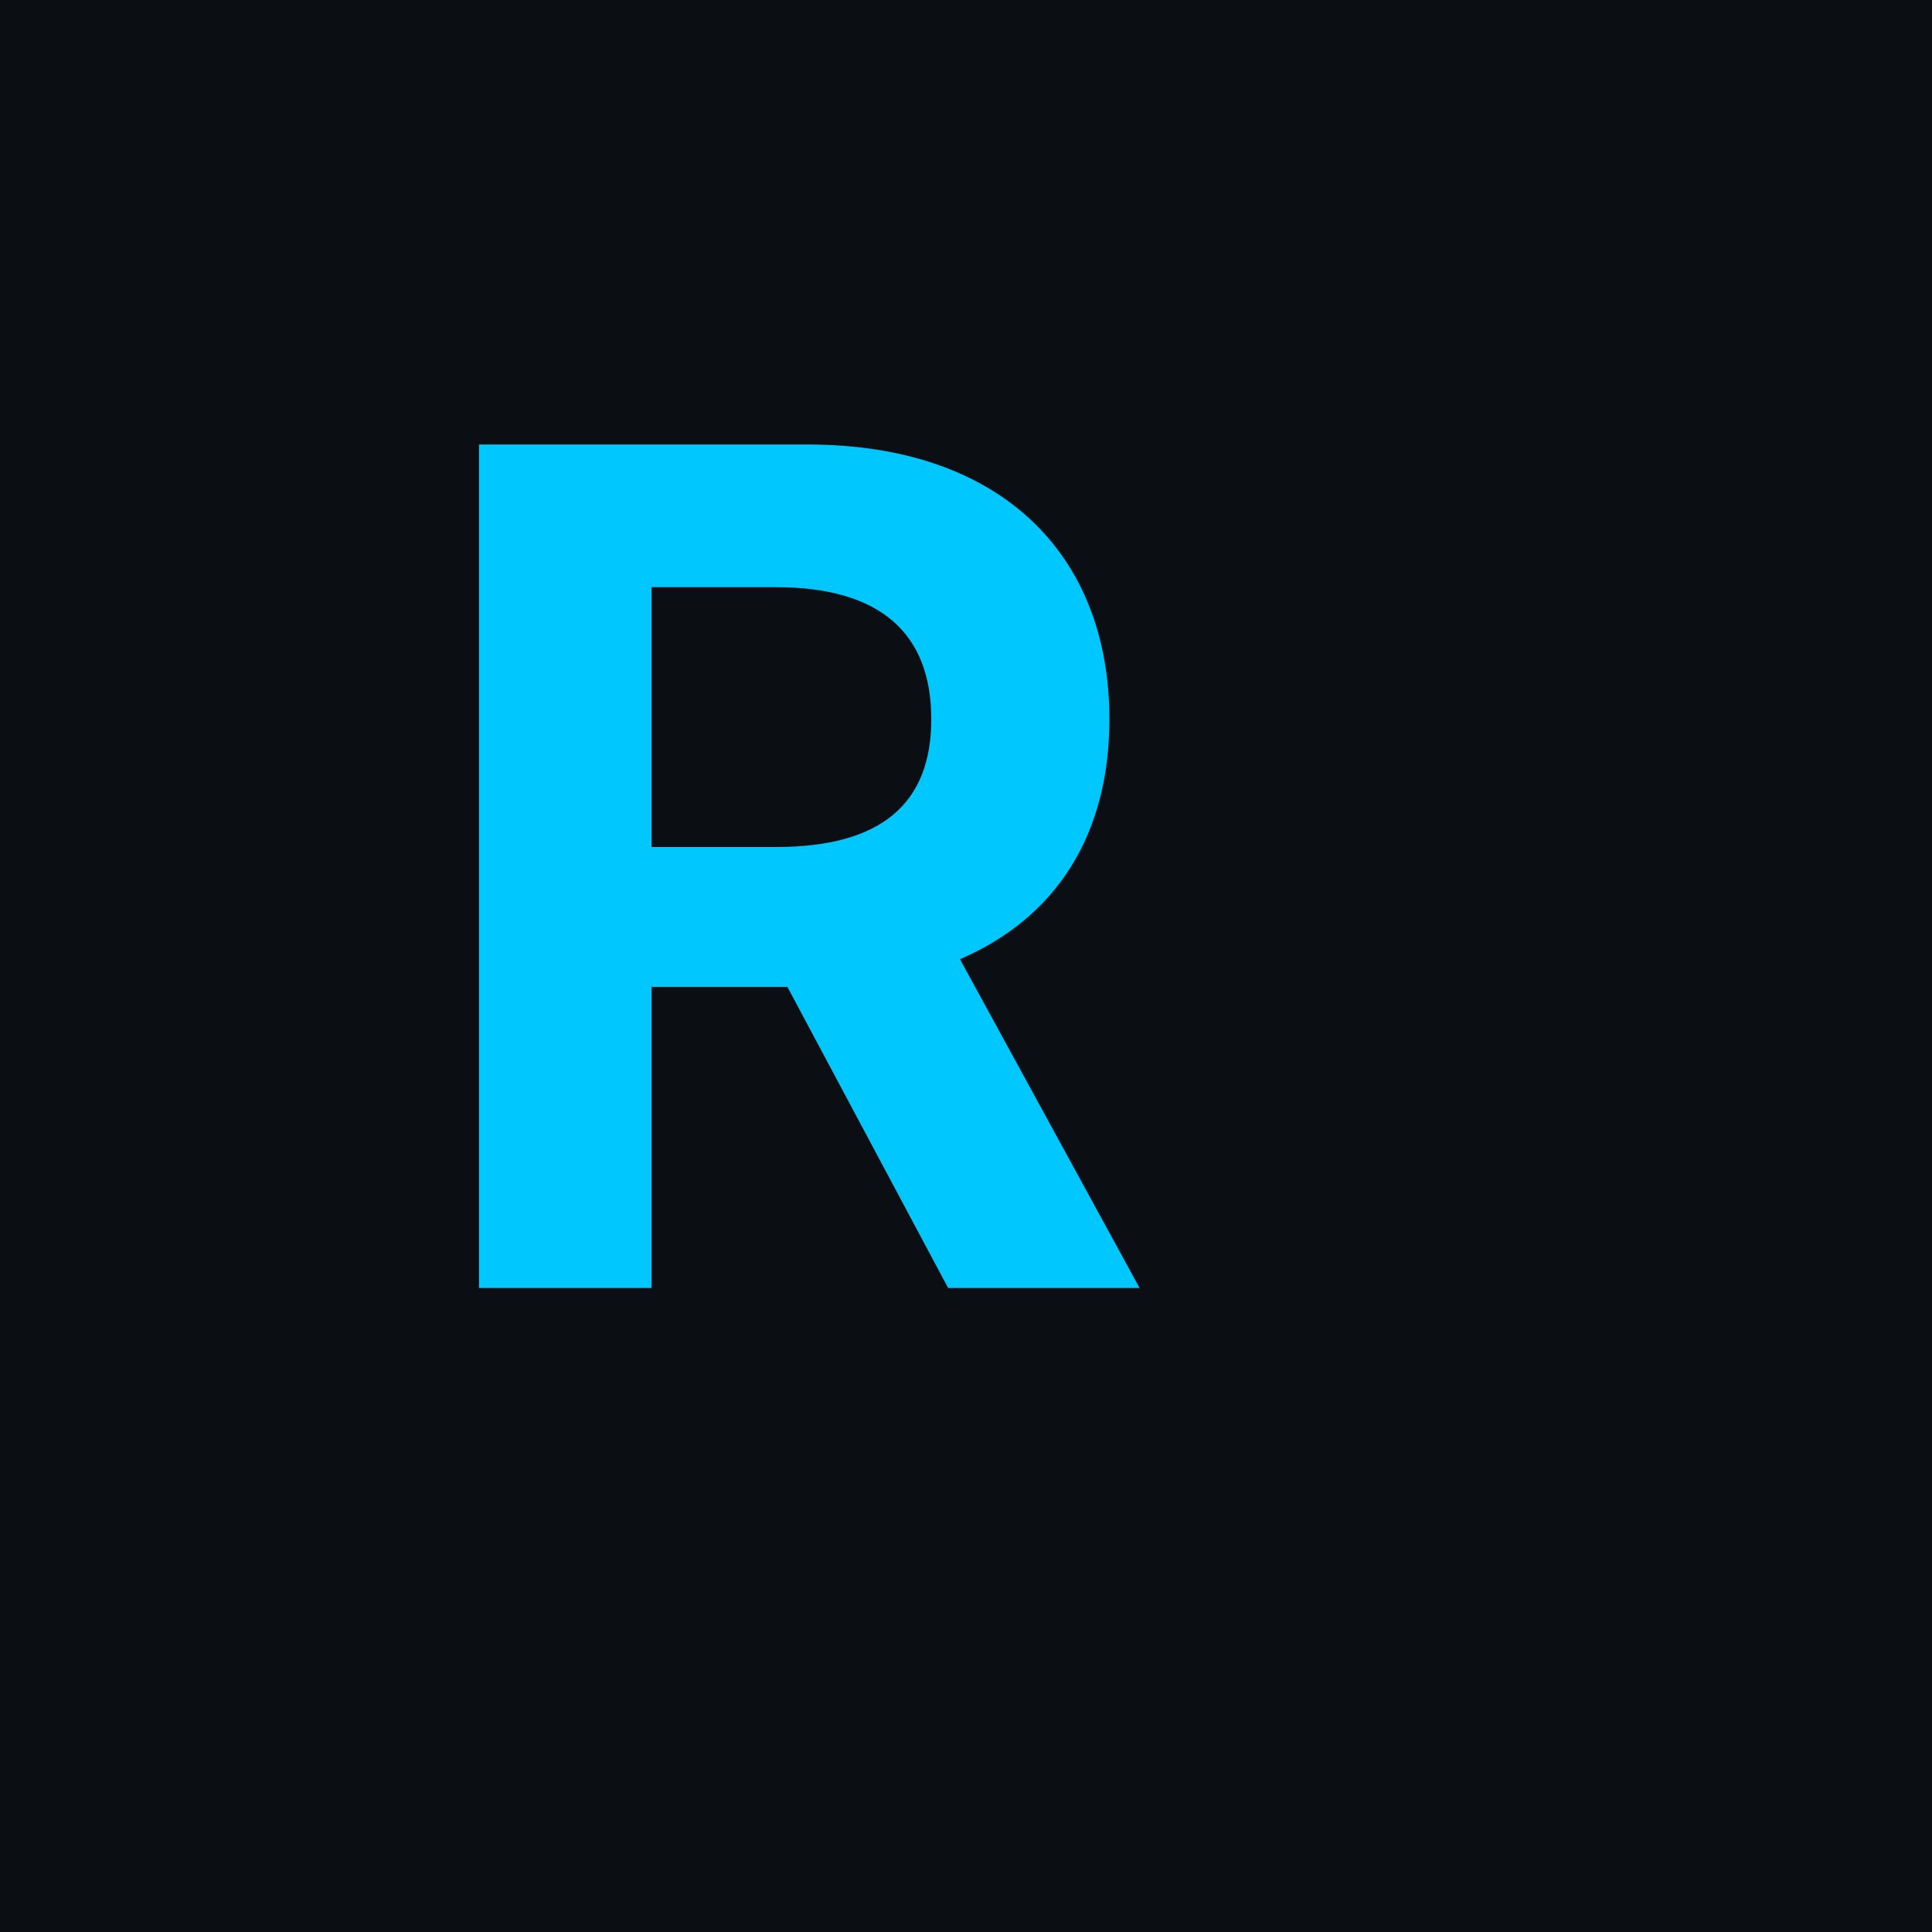
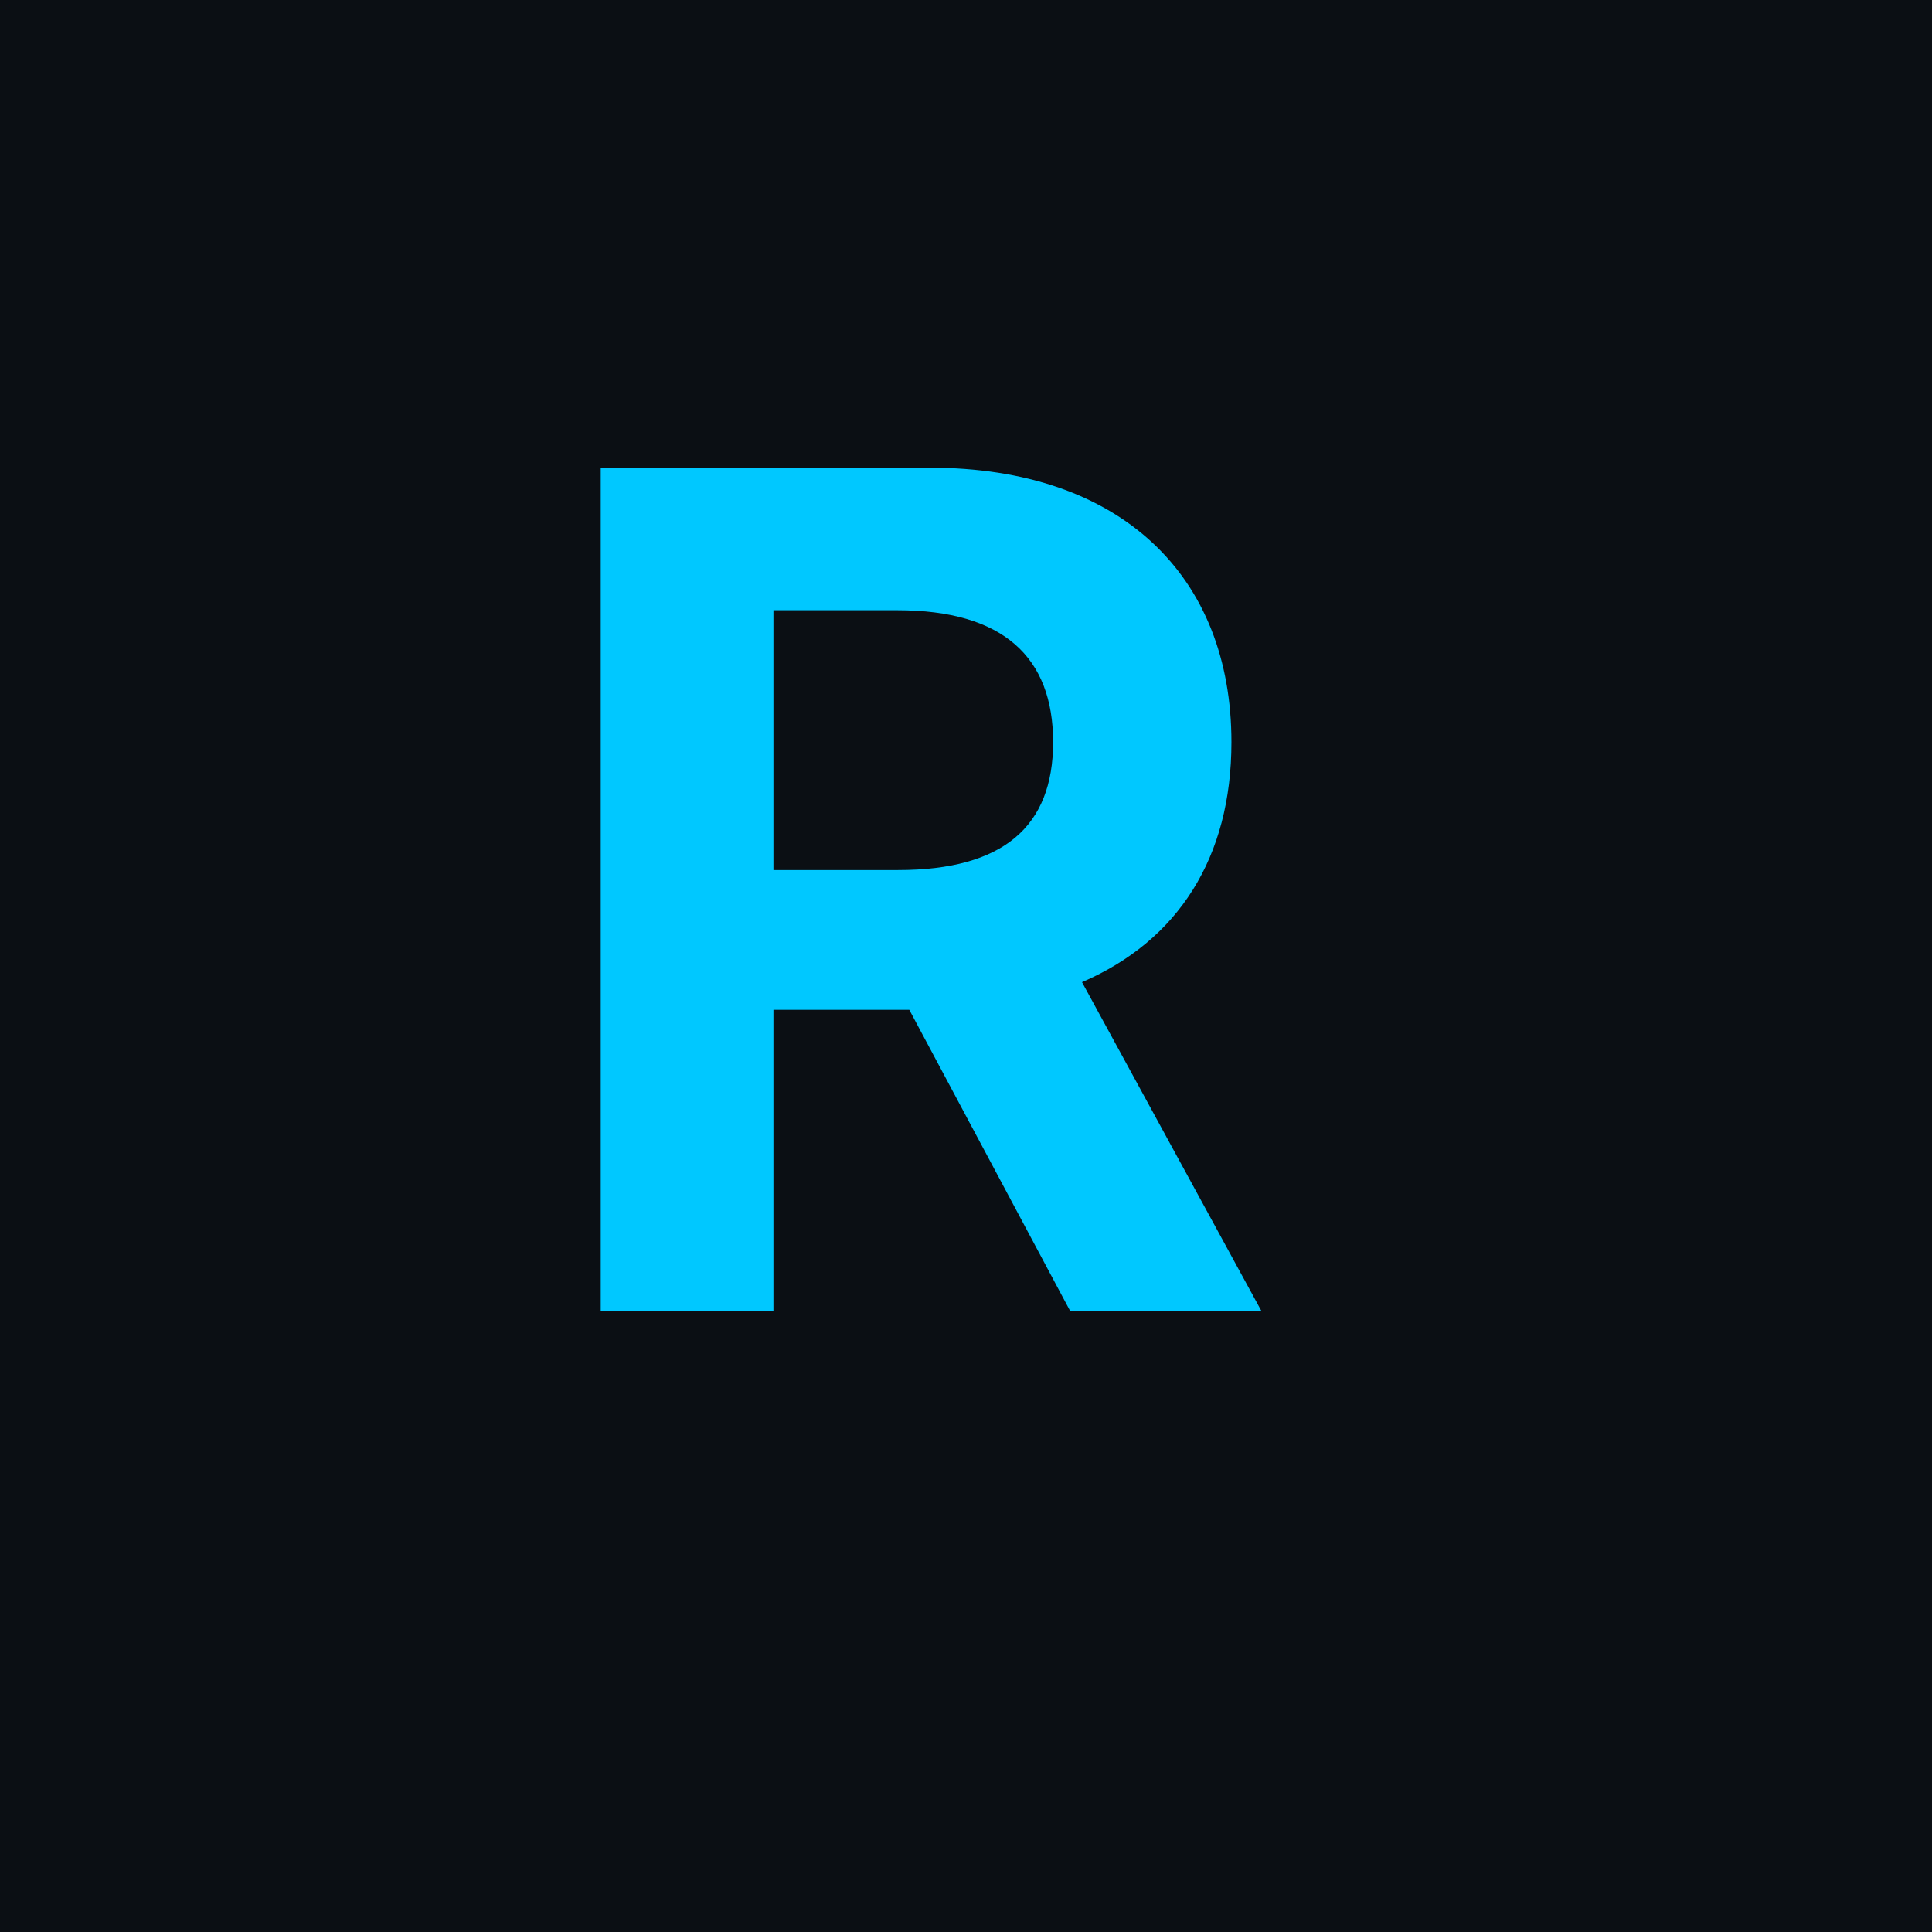
- <svg xmlns="http://www.w3.org/2000/svg" width="120" height="120">
+ <svg xmlns="http://www.w3.org/2000/svg" width="140" height="140">
  <rect width="100%" height="100%" fill="#0B0F14" />
-   <text x="25" y="80" font-family="Inter, Arial, sans-serif" font-size="72" font-weight="700" fill="#00C8FF">R</text>
+   <text x="38" y="95" font-family="Inter, Arial, sans-serif" font-size="84" font-weight="700" fill="#00C8FF">R</text>
</svg>
